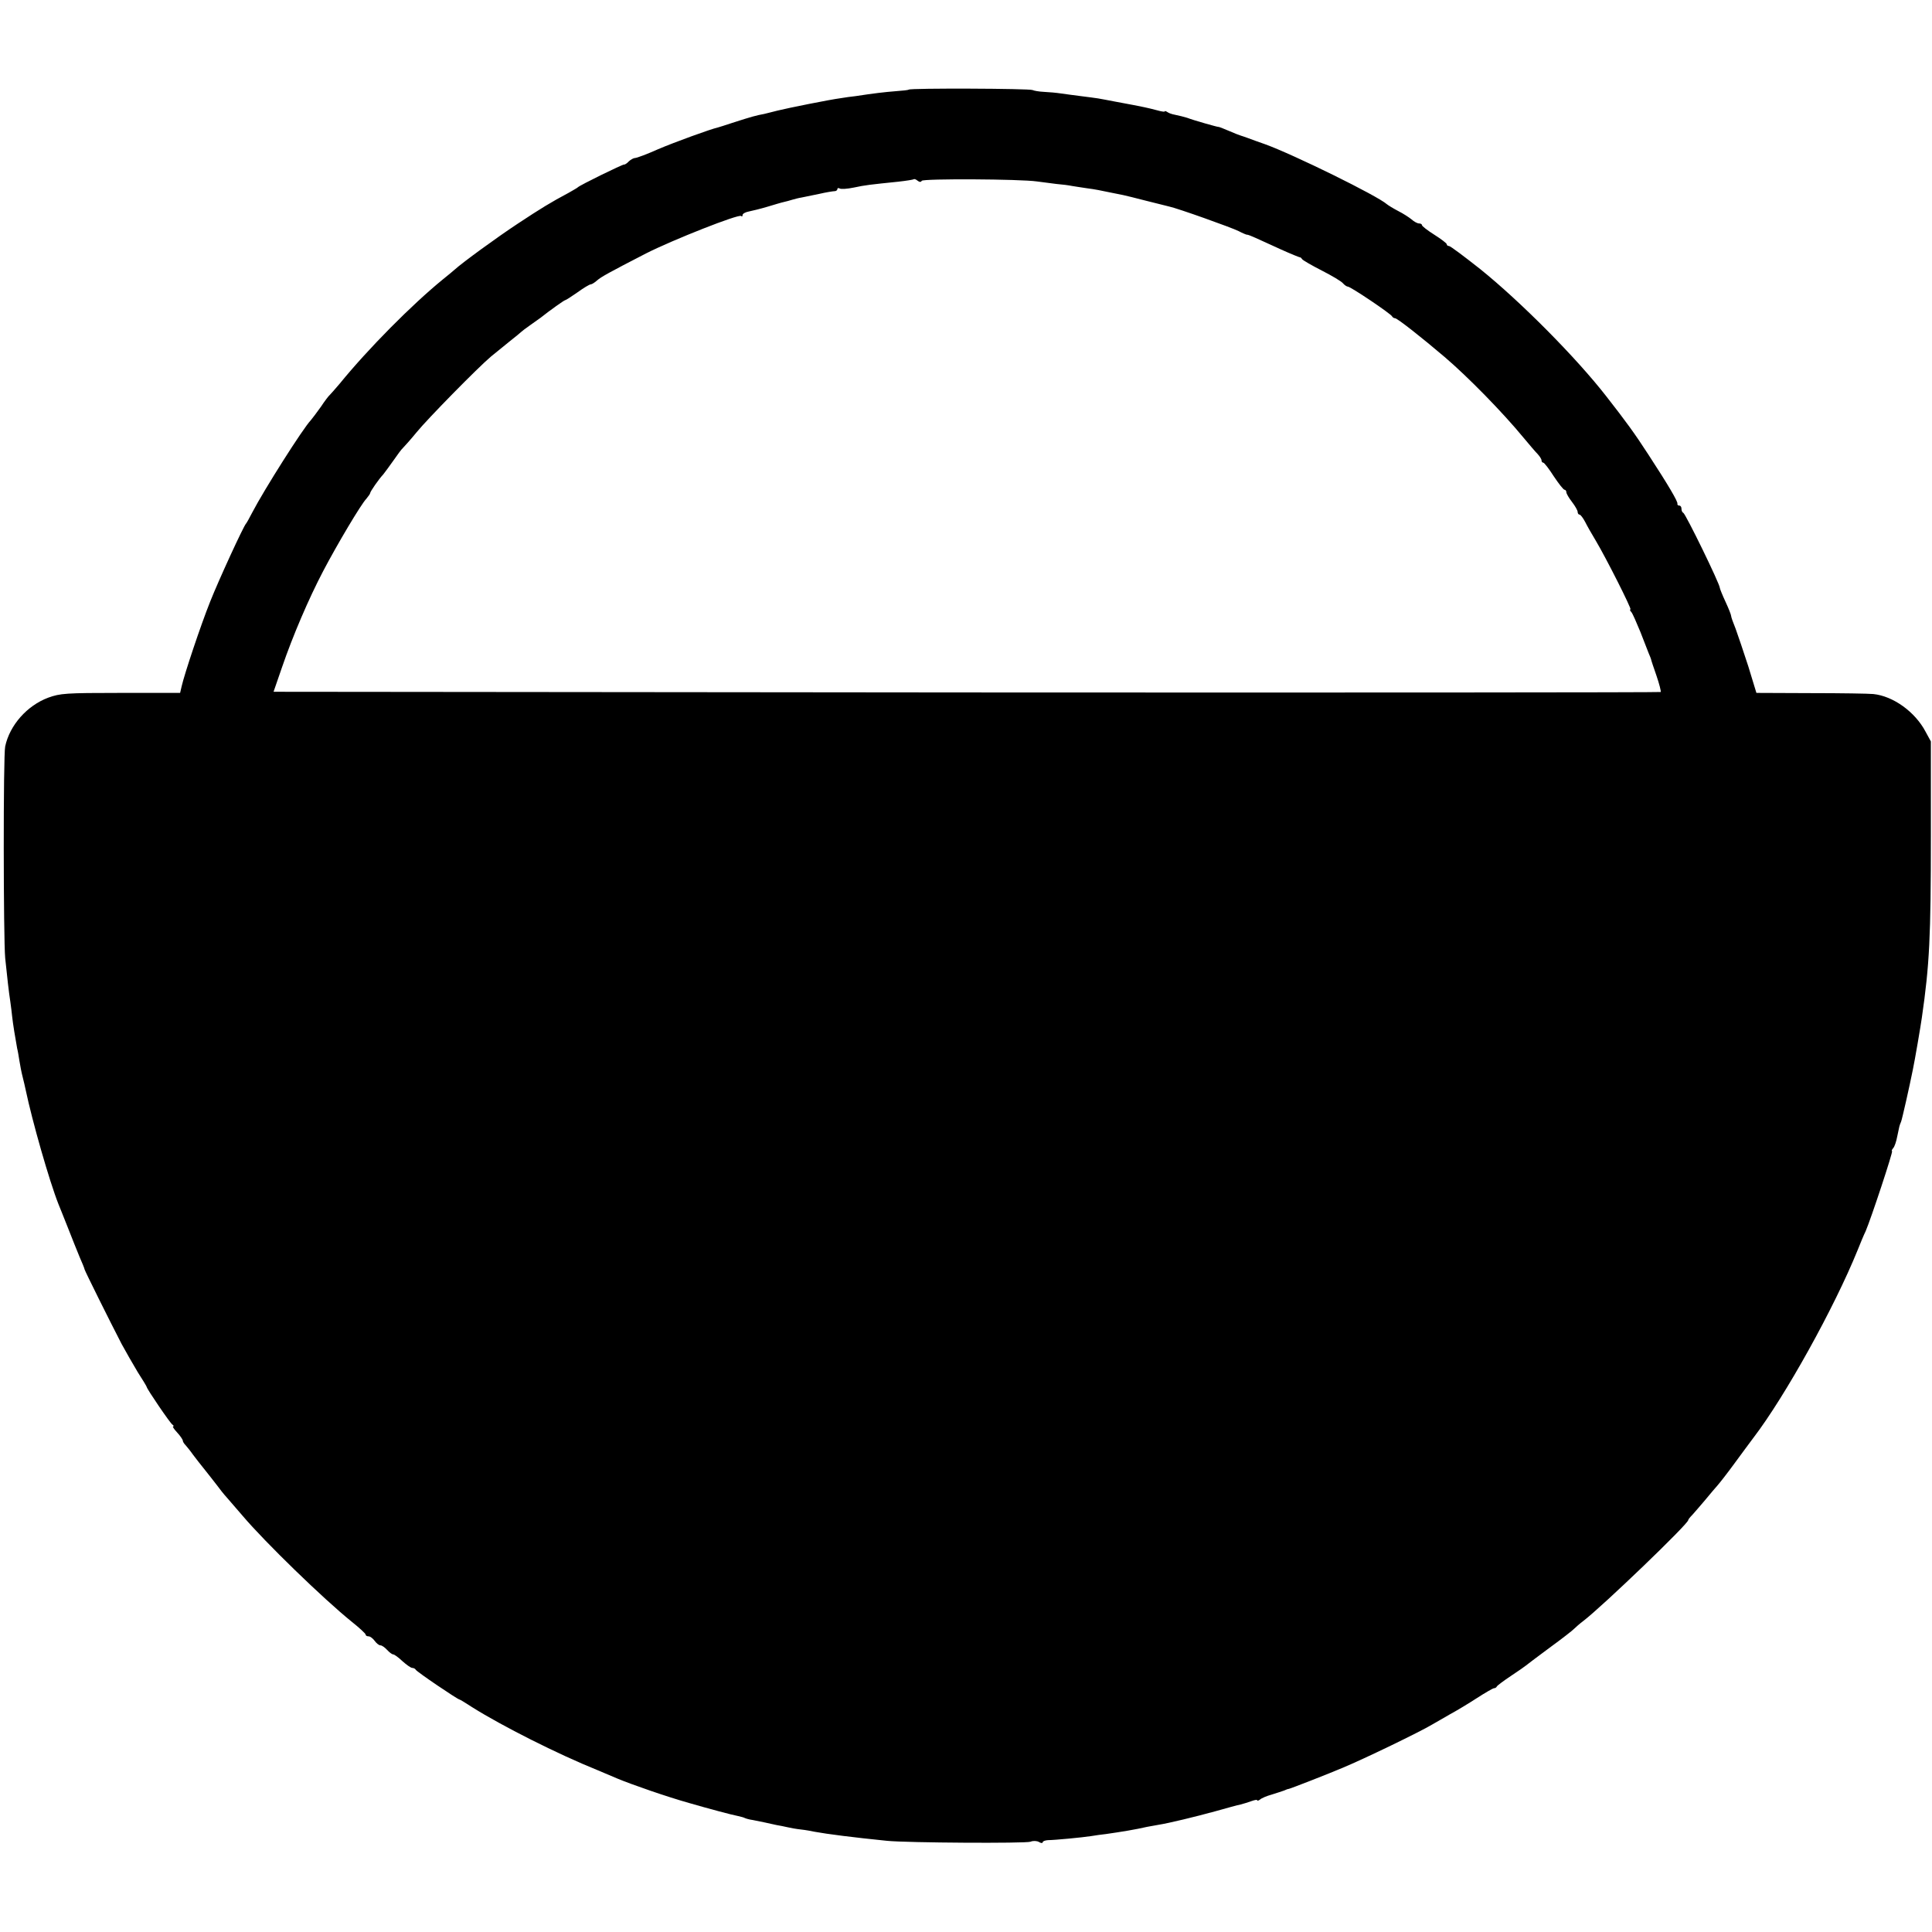
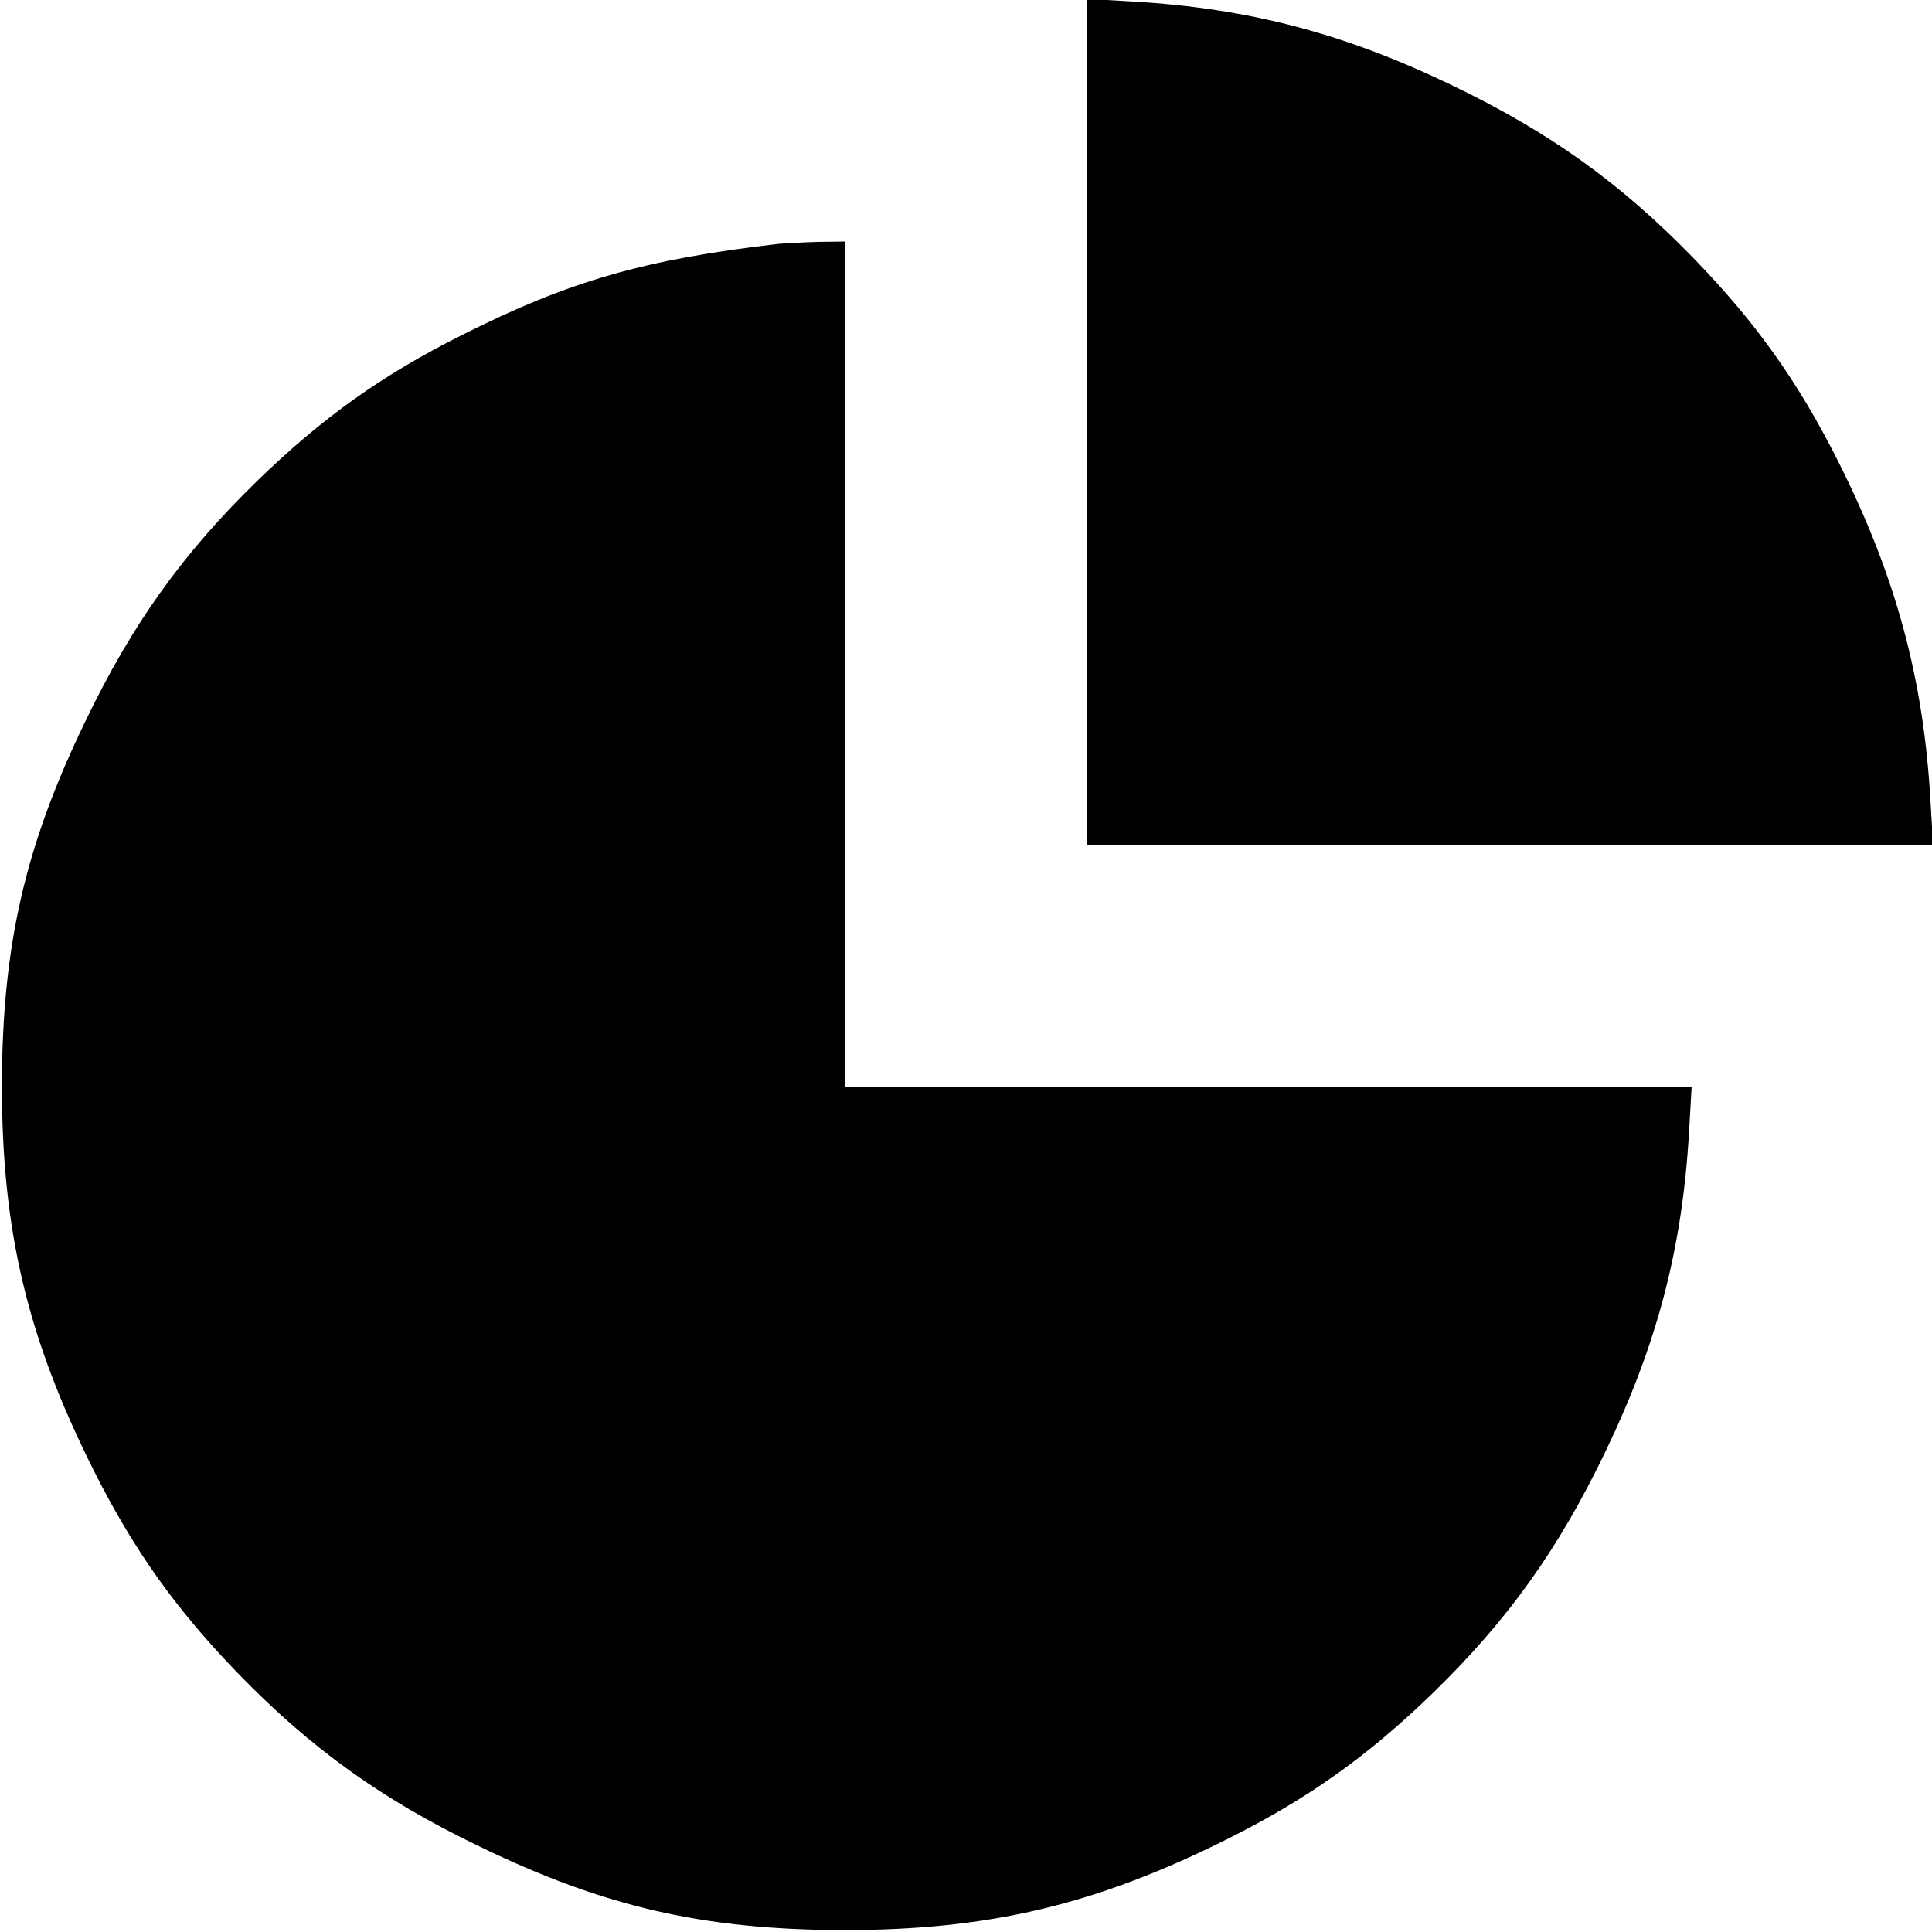
- <svg xmlns="http://www.w3.org/2000/svg" version="1.0" width="856pt" height="856pt" viewBox="0 0 856 856" preserveAspectRatio="xMidYMid meet">
-   <g transform="translate(0,856) scale(0.1,-0.1)" fill="#000000" stroke="none">
-     <path d="M4027 8163 c-2 -2 -28 -5 -58 -7 -50 -4 -94 -9 -179 -22 -19 -2 -48 -6 -65 -9 -47 -6 -236 -44 -280 -55 -22 -6 -49 -12 -60 -15 -34 -6 -58 -13 -130 -36 -38 -13 -72 -23 -75 -24 -29 -6 -194 -66 -264 -96 -49 -22 -95 -39 -102 -39 -7 0 -19 -7 -28 -15 -8 -9 -18 -15 -21 -14 -7 1 -197 -92 -205 -101 -3 -3 -21 -13 -40 -24 -79 -42 -123 -69 -226 -137 -94 -62 -246 -173 -280 -204 -6 -5 -29 -25 -52 -43 -136 -111 -329 -305 -457 -462 -21 -25 -41 -47 -44 -50 -4 -3 -22 -26 -39 -52 -18 -25 -38 -52 -45 -60 -34 -35 -207 -308 -259 -408 -13 -25 -25 -47 -28 -50 -11 -11 -121 -250 -159 -346 -42 -105 -114 -321 -126 -374 l-7 -30 -263 0 c-245 0 -268 -2 -321 -21 -94 -35 -171 -122 -191 -216 -9 -39 -8 -852 0 -938 9 -87 16 -150 23 -195 3 -19 6 -48 8 -65 3 -29 14 -97 22 -140 3 -11 7 -36 10 -55 3 -19 9 -51 14 -70 5 -19 11 -46 14 -60 29 -138 104 -401 145 -505 5 -11 23 -58 42 -105 18 -47 42 -105 52 -130 11 -25 21 -49 22 -55 3 -10 109 -224 164 -330 18 -33 50 -89 71 -124 22 -34 40 -64 40 -66 0 -8 104 -161 114 -167 6 -4 7 -8 3 -8 -4 0 4 -12 18 -27 14 -15 25 -32 25 -36 0 -5 6 -14 13 -21 6 -7 21 -25 32 -41 11 -15 34 -44 50 -64 17 -21 41 -52 55 -70 13 -18 33 -43 45 -56 11 -13 42 -49 70 -81 100 -118 359 -369 483 -469 34 -27 62 -53 62 -57 0 -5 6 -8 13 -8 7 0 19 -9 27 -20 8 -11 19 -20 26 -20 6 0 19 -9 29 -20 10 -11 22 -20 27 -20 5 0 23 -13 41 -30 18 -16 37 -30 44 -30 6 0 13 -4 15 -8 3 -8 186 -132 194 -132 2 0 27 -15 56 -34 132 -83 377 -207 558 -280 36 -15 74 -31 85 -36 62 -26 220 -81 320 -109 79 -23 191 -53 214 -57 14 -3 28 -7 31 -9 4 -2 20 -7 36 -9 16 -3 40 -8 54 -11 14 -3 36 -8 50 -11 14 -2 36 -7 50 -10 13 -3 40 -8 60 -10 19 -2 46 -7 60 -10 54 -10 171 -25 320 -40 90 -9 613 -12 636 -4 11 5 28 4 37 -1 9 -6 17 -6 17 -1 0 4 10 8 23 9 29 0 154 12 192 18 17 3 46 7 65 9 70 10 131 20 183 32 16 3 38 7 50 9 45 7 165 36 252 60 50 14 100 28 112 30 12 3 34 10 48 15 14 5 25 7 25 4 0 -4 6 -2 13 3 6 6 30 16 52 22 22 7 47 15 55 18 8 4 17 7 20 7 10 2 179 68 240 94 96 40 342 159 395 191 17 10 53 30 80 46 28 15 81 47 118 71 37 24 72 44 76 44 5 0 11 3 13 8 2 4 30 25 63 47 33 22 62 42 65 45 3 3 50 38 105 79 55 40 105 79 110 85 6 6 24 22 40 34 85 65 465 430 465 447 0 3 8 13 18 23 9 10 35 40 57 66 22 27 47 56 55 65 8 9 42 52 74 96 32 44 71 96 85 115 140 183 358 576 461 830 12 30 28 69 36 85 24 56 123 355 117 355 -3 0 -1 6 5 13 6 6 14 30 18 52 10 48 9 46 17 65 5 13 37 155 52 230 9 42 35 195 40 231 34 235 40 357 40 804 l0 420 -24 44 c-46 87 -143 157 -231 166 -19 2 -144 4 -276 4 l-242 1 -36 118 c-21 64 -46 139 -56 166 -11 27 -20 52 -20 57 0 5 -11 33 -25 63 -14 30 -25 58 -25 61 0 18 -152 329 -162 333 -5 2 -8 10 -8 18 0 8 -4 14 -10 14 -5 0 -9 3 -8 8 3 9 -40 82 -128 217 -63 97 -98 145 -187 259 -133 171 -380 420 -559 564 -71 56 -132 102 -138 102 -5 0 -10 3 -10 8 0 4 -25 23 -55 42 -30 19 -55 38 -55 43 0 4 -6 7 -13 7 -7 0 -22 8 -33 18 -11 9 -37 26 -59 37 -21 11 -44 25 -50 30 -41 37 -413 220 -540 266 -27 9 -61 22 -75 27 -14 5 -28 10 -32 11 -4 1 -28 10 -53 21 -25 11 -46 19 -48 18 -2 -1 -109 29 -137 40 -13 4 -32 9 -65 16 -5 1 -16 5 -22 9 -7 5 -13 6 -13 3 0 -2 -15 0 -32 5 -18 5 -44 11 -58 14 -14 3 -36 7 -50 10 -14 3 -50 9 -80 15 -30 6 -64 12 -75 14 -11 2 -45 6 -75 10 -30 4 -71 9 -90 12 -19 3 -53 6 -75 7 -22 1 -44 5 -50 8 -11 7 -542 9 -548 2z m57 -404 c7 10 436 8 511 -3 22 -3 60 -8 85 -11 25 -2 56 -6 70 -9 14 -2 43 -7 65 -10 38 -5 58 -9 115 -21 14 -3 34 -7 45 -9 11 -2 58 -14 105 -26 47 -12 92 -23 100 -25 35 -7 279 -94 308 -109 17 -9 34 -16 37 -16 3 1 20 -6 38 -14 17 -8 68 -31 112 -51 44 -20 82 -35 84 -35 2 1 7 -3 10 -8 3 -5 43 -28 88 -51 45 -23 87 -48 93 -56 7 -8 17 -15 22 -15 12 0 192 -121 196 -132 2 -4 8 -8 13 -8 10 0 119 -86 220 -172 102 -87 256 -244 349 -357 25 -30 53 -63 63 -73 9 -10 17 -22 17 -28 0 -5 3 -10 8 -10 4 0 25 -27 46 -60 22 -33 43 -60 48 -60 4 0 8 -5 8 -11 0 -6 11 -25 25 -43 14 -18 25 -38 25 -44 0 -7 4 -12 8 -12 5 0 16 -15 25 -32 9 -18 30 -55 47 -83 46 -77 161 -305 154 -305 -4 0 -2 -6 4 -12 6 -7 23 -47 40 -88 16 -41 33 -84 37 -95 5 -11 9 -22 10 -25 0 -3 11 -36 24 -73 13 -38 21 -70 19 -73 -3 -2 -1386 -3 -3075 -2 l-3071 3 38 110 c47 137 117 301 182 425 62 118 167 295 191 320 9 11 17 22 17 25 0 7 39 63 58 83 6 7 26 35 44 60 18 26 37 52 43 57 6 6 34 37 61 70 48 59 271 286 329 335 17 14 53 43 80 65 28 22 52 42 55 45 3 3 21 17 40 30 19 14 40 28 45 32 40 32 105 78 109 78 3 0 28 16 55 35 26 19 53 35 58 35 5 0 18 8 29 18 17 15 53 35 216 119 118 60 412 176 422 166 3 -4 6 -2 6 4 0 6 12 13 28 16 15 3 52 12 82 21 30 9 63 19 73 21 10 2 27 7 37 10 10 3 29 8 42 10 13 3 48 10 78 16 30 7 61 12 68 12 6 0 12 4 12 9 0 5 5 6 10 3 6 -4 34 -2 63 4 51 11 71 13 197 26 36 4 67 9 69 11 2 2 10 -1 17 -7 8 -6 14 -7 18 0z" />
+ <svg xmlns="http://www.w3.org/2000/svg" version="1.0" width="512pt" height="512pt" viewBox="0 0 512 512" preserveAspectRatio="xMidYMid meet">
+   <g transform="translate(0,512) scale(0.1,-0.1)" fill="#000000" stroke="none">
+     <path d="M2880 4001 l0 -1121 1122 0 1121 0 -7 116 c-18 325 -92 598 -244 900 -107 213 -219 370 -387 543 -192 197 -379 331 -637 455 -284 137 -538 204 -846 222 l-122 7 0 -1122z" />
+     <path d="M2065 4474 c-355 -41 -555 -98 -841 -242 -213 -107 -370 -219 -543 -387 -197 -192 -331 -379 -455 -637 -160 -330 -220 -594 -221 -963 0 -387 67 -670 243 -1021 107 -213 219 -370 387 -543 192 -197 379 -331 637 -455 330 -160 594 -220 963 -221 387 0 670 67 1021 243 213 107 370 219 543 387 197 192 331 379 455 637 137 284 204 538 222 846 l7 122 -1122 0 -1121 0 0 1120 0 1120 -72 -1 c-40 -1 -86 -4 -103 -5z" />
  </g>
</svg>
